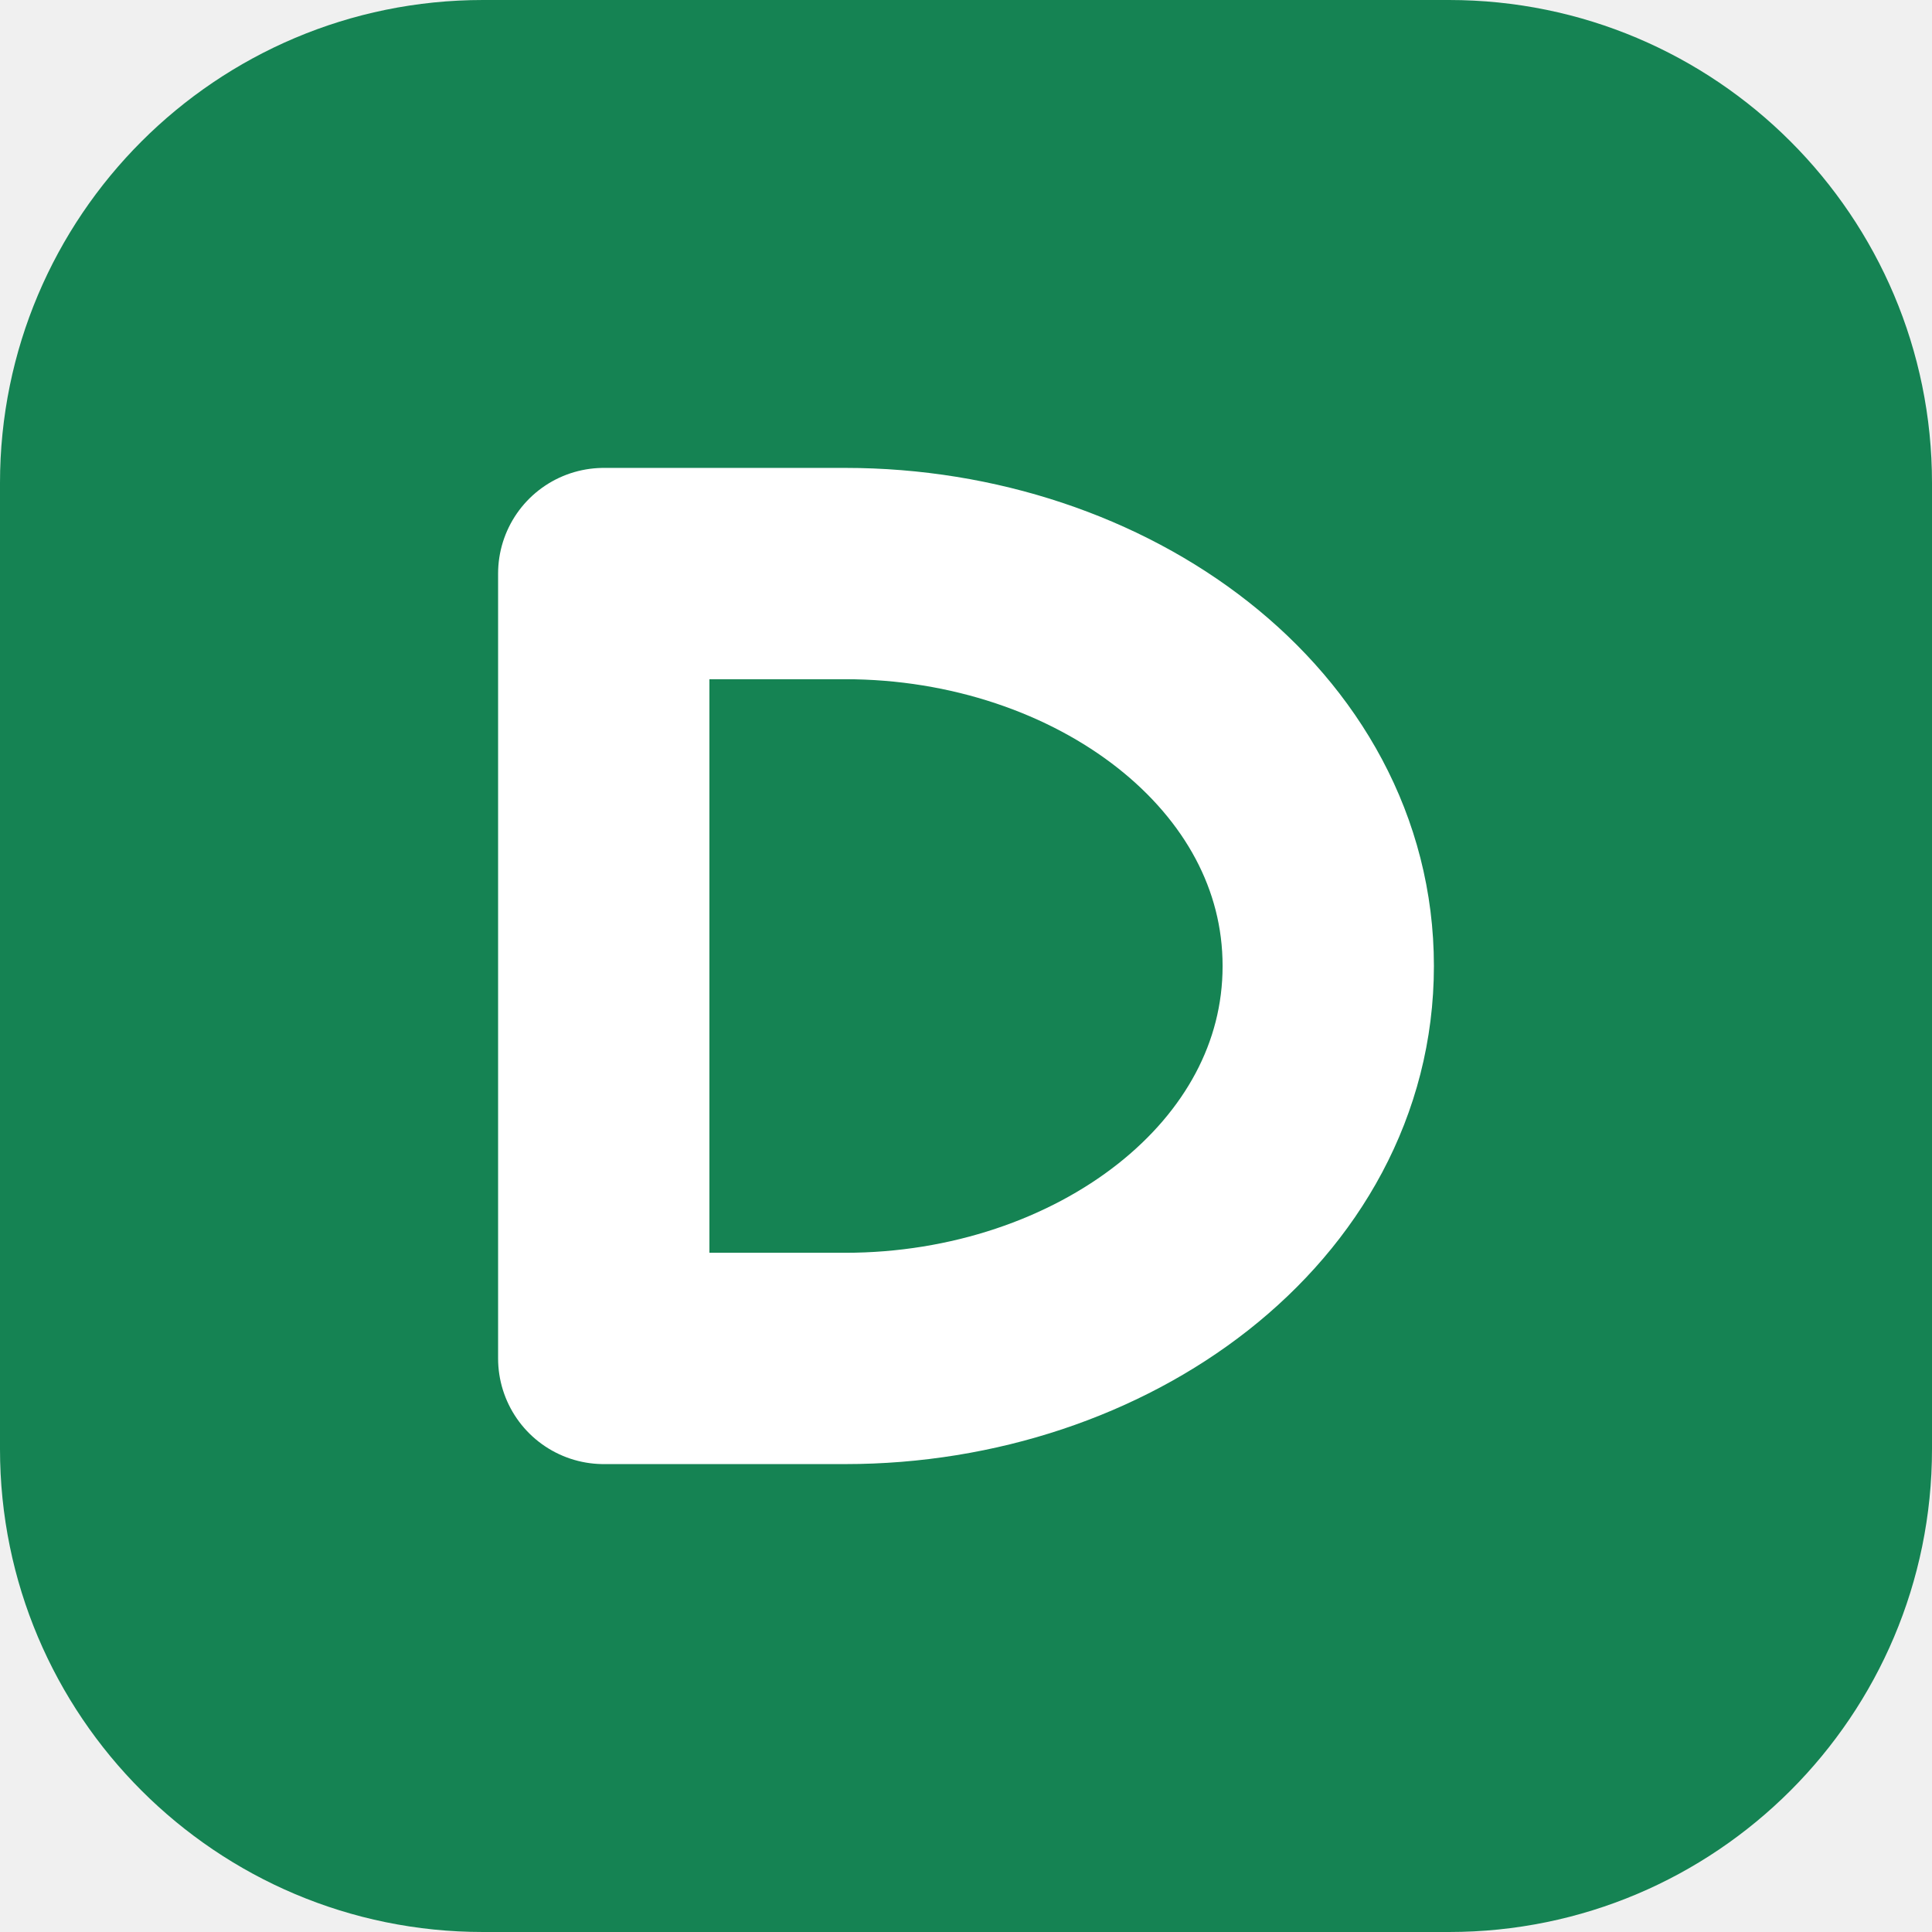
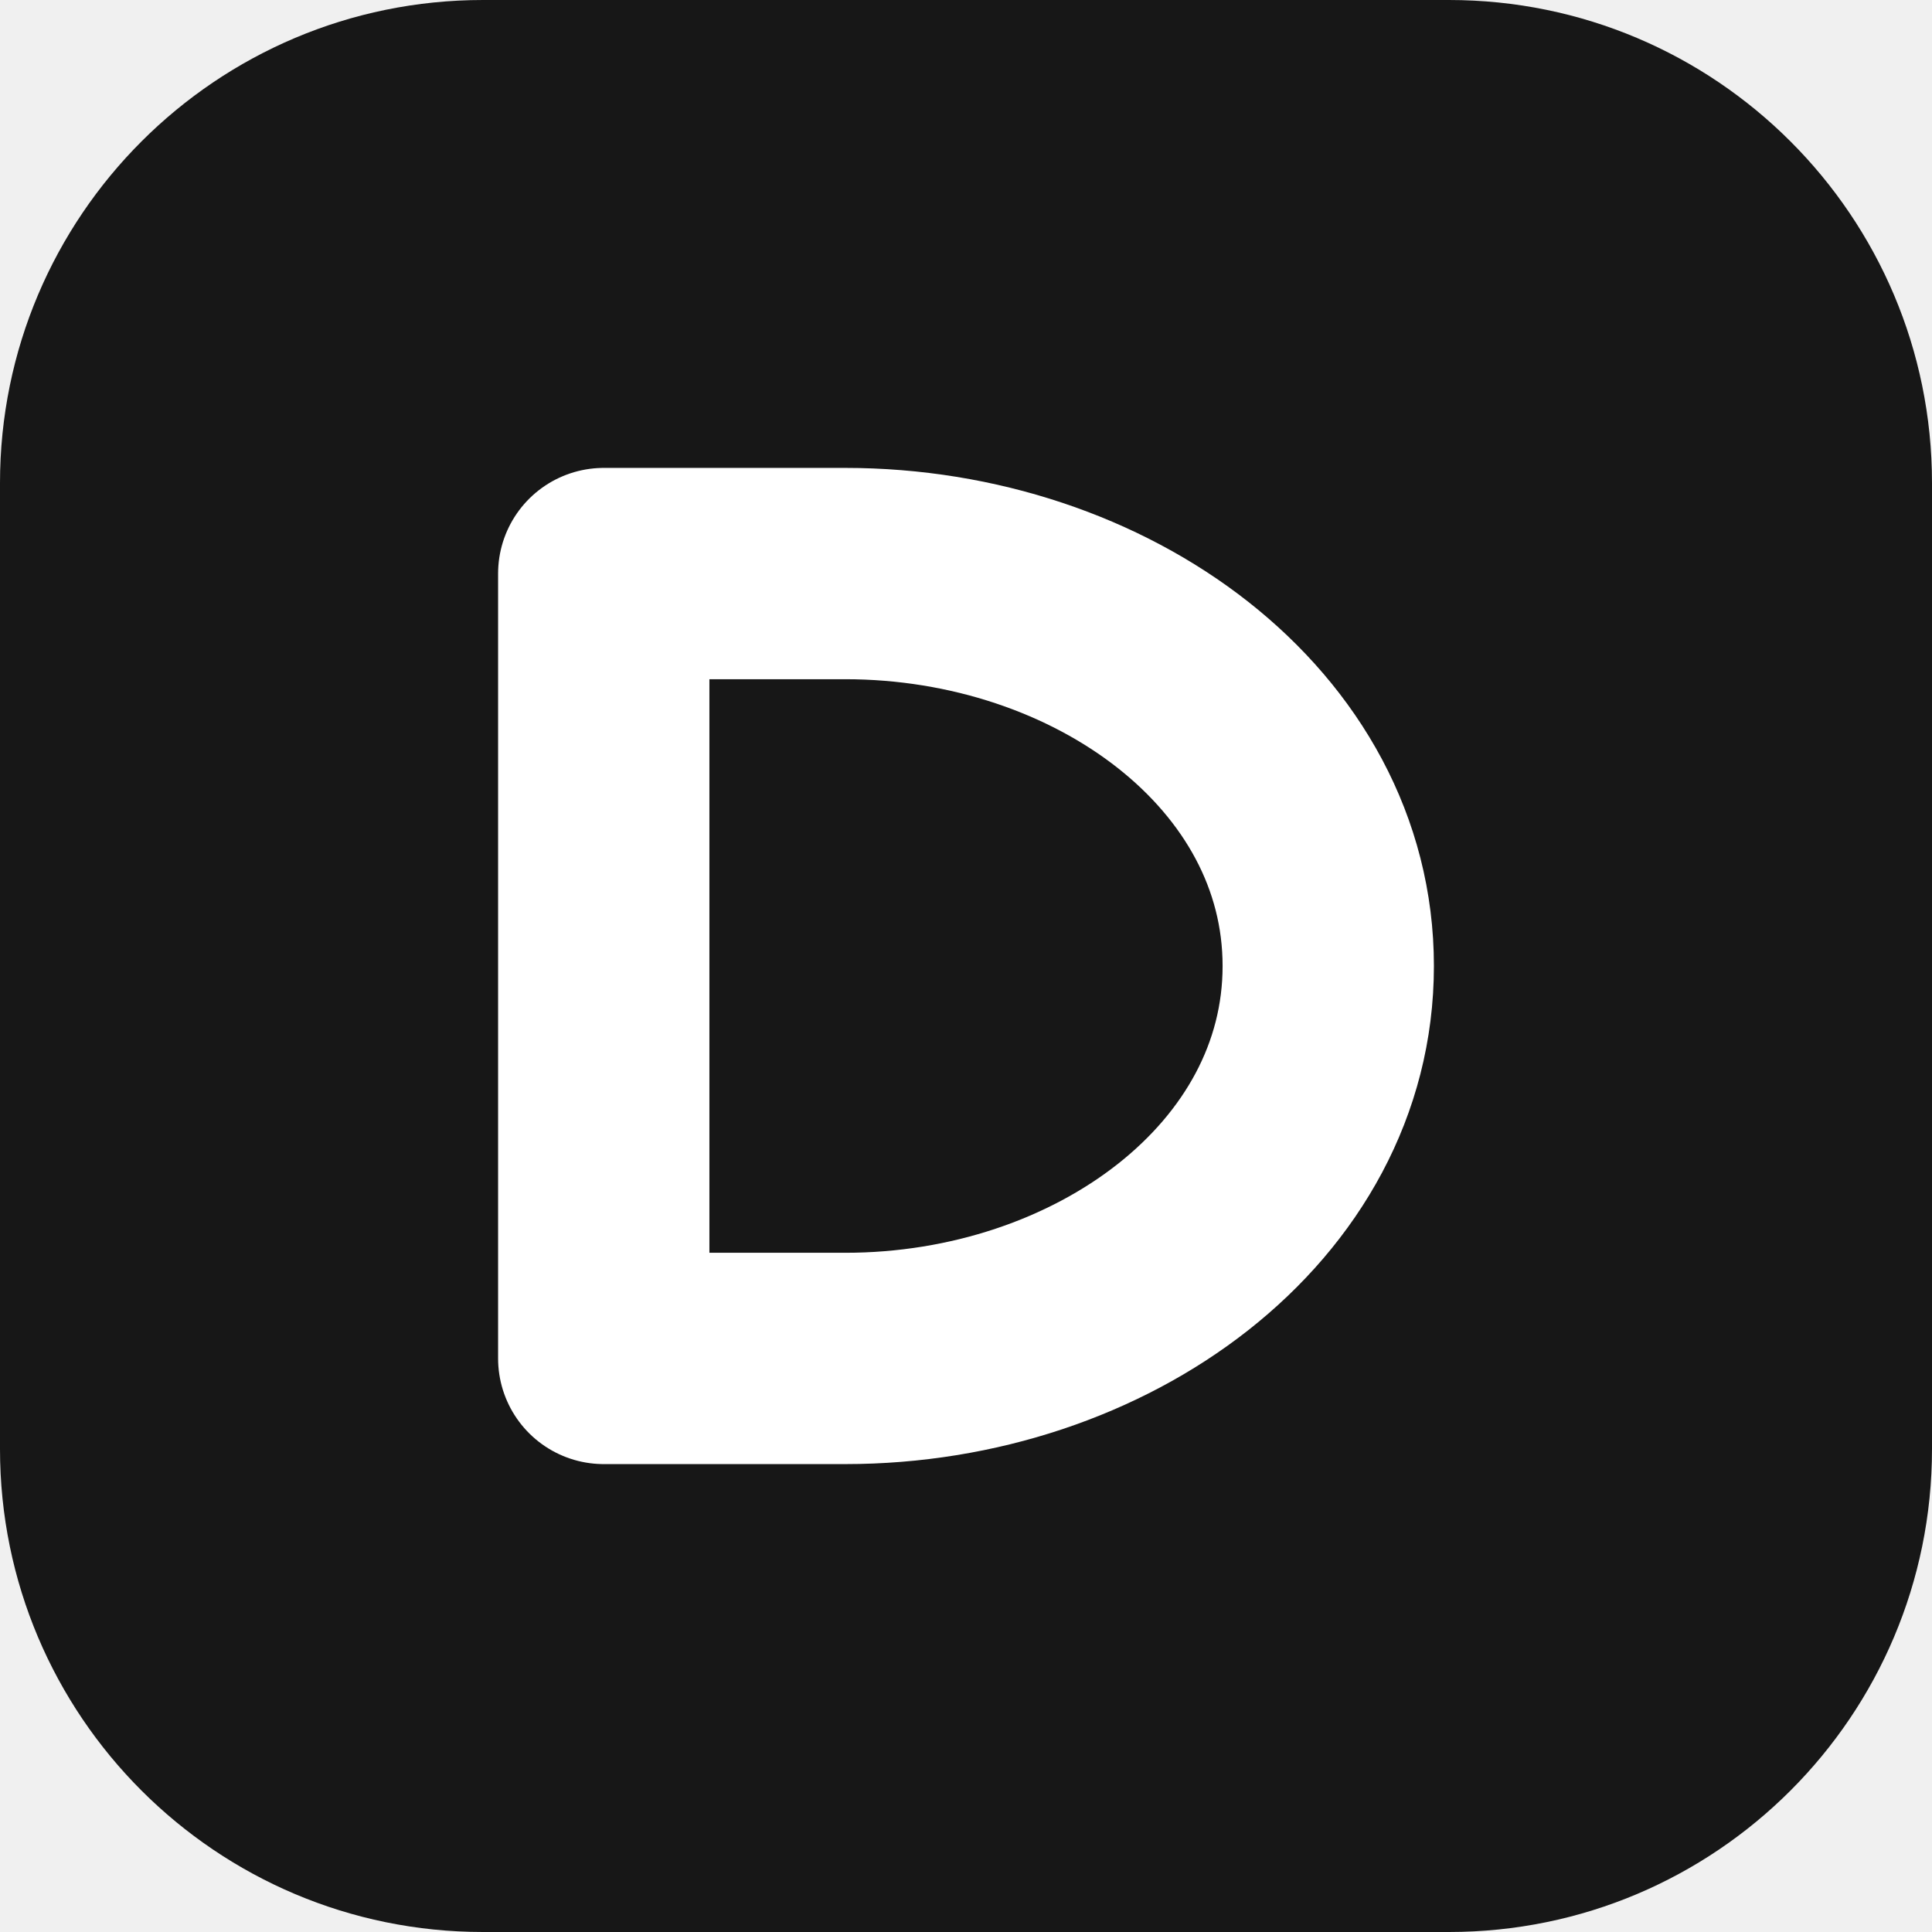
<svg xmlns="http://www.w3.org/2000/svg" viewBox="0 0 64 64" role="img" aria-label="D">
-   <rect width="64" height="64" rx="16" fill="#158353" />
+   <rect width="64" height="64" rx="16" fill="#171717" />
  <path d="M20 45 V19 H28 C36.5 19 44 24.5 44 32 C44 39.5 36.5 45 28 45 Z" fill="none" stroke="#ffffff" stroke-width="7" stroke-linecap="round" stroke-linejoin="round" />
</svg>
